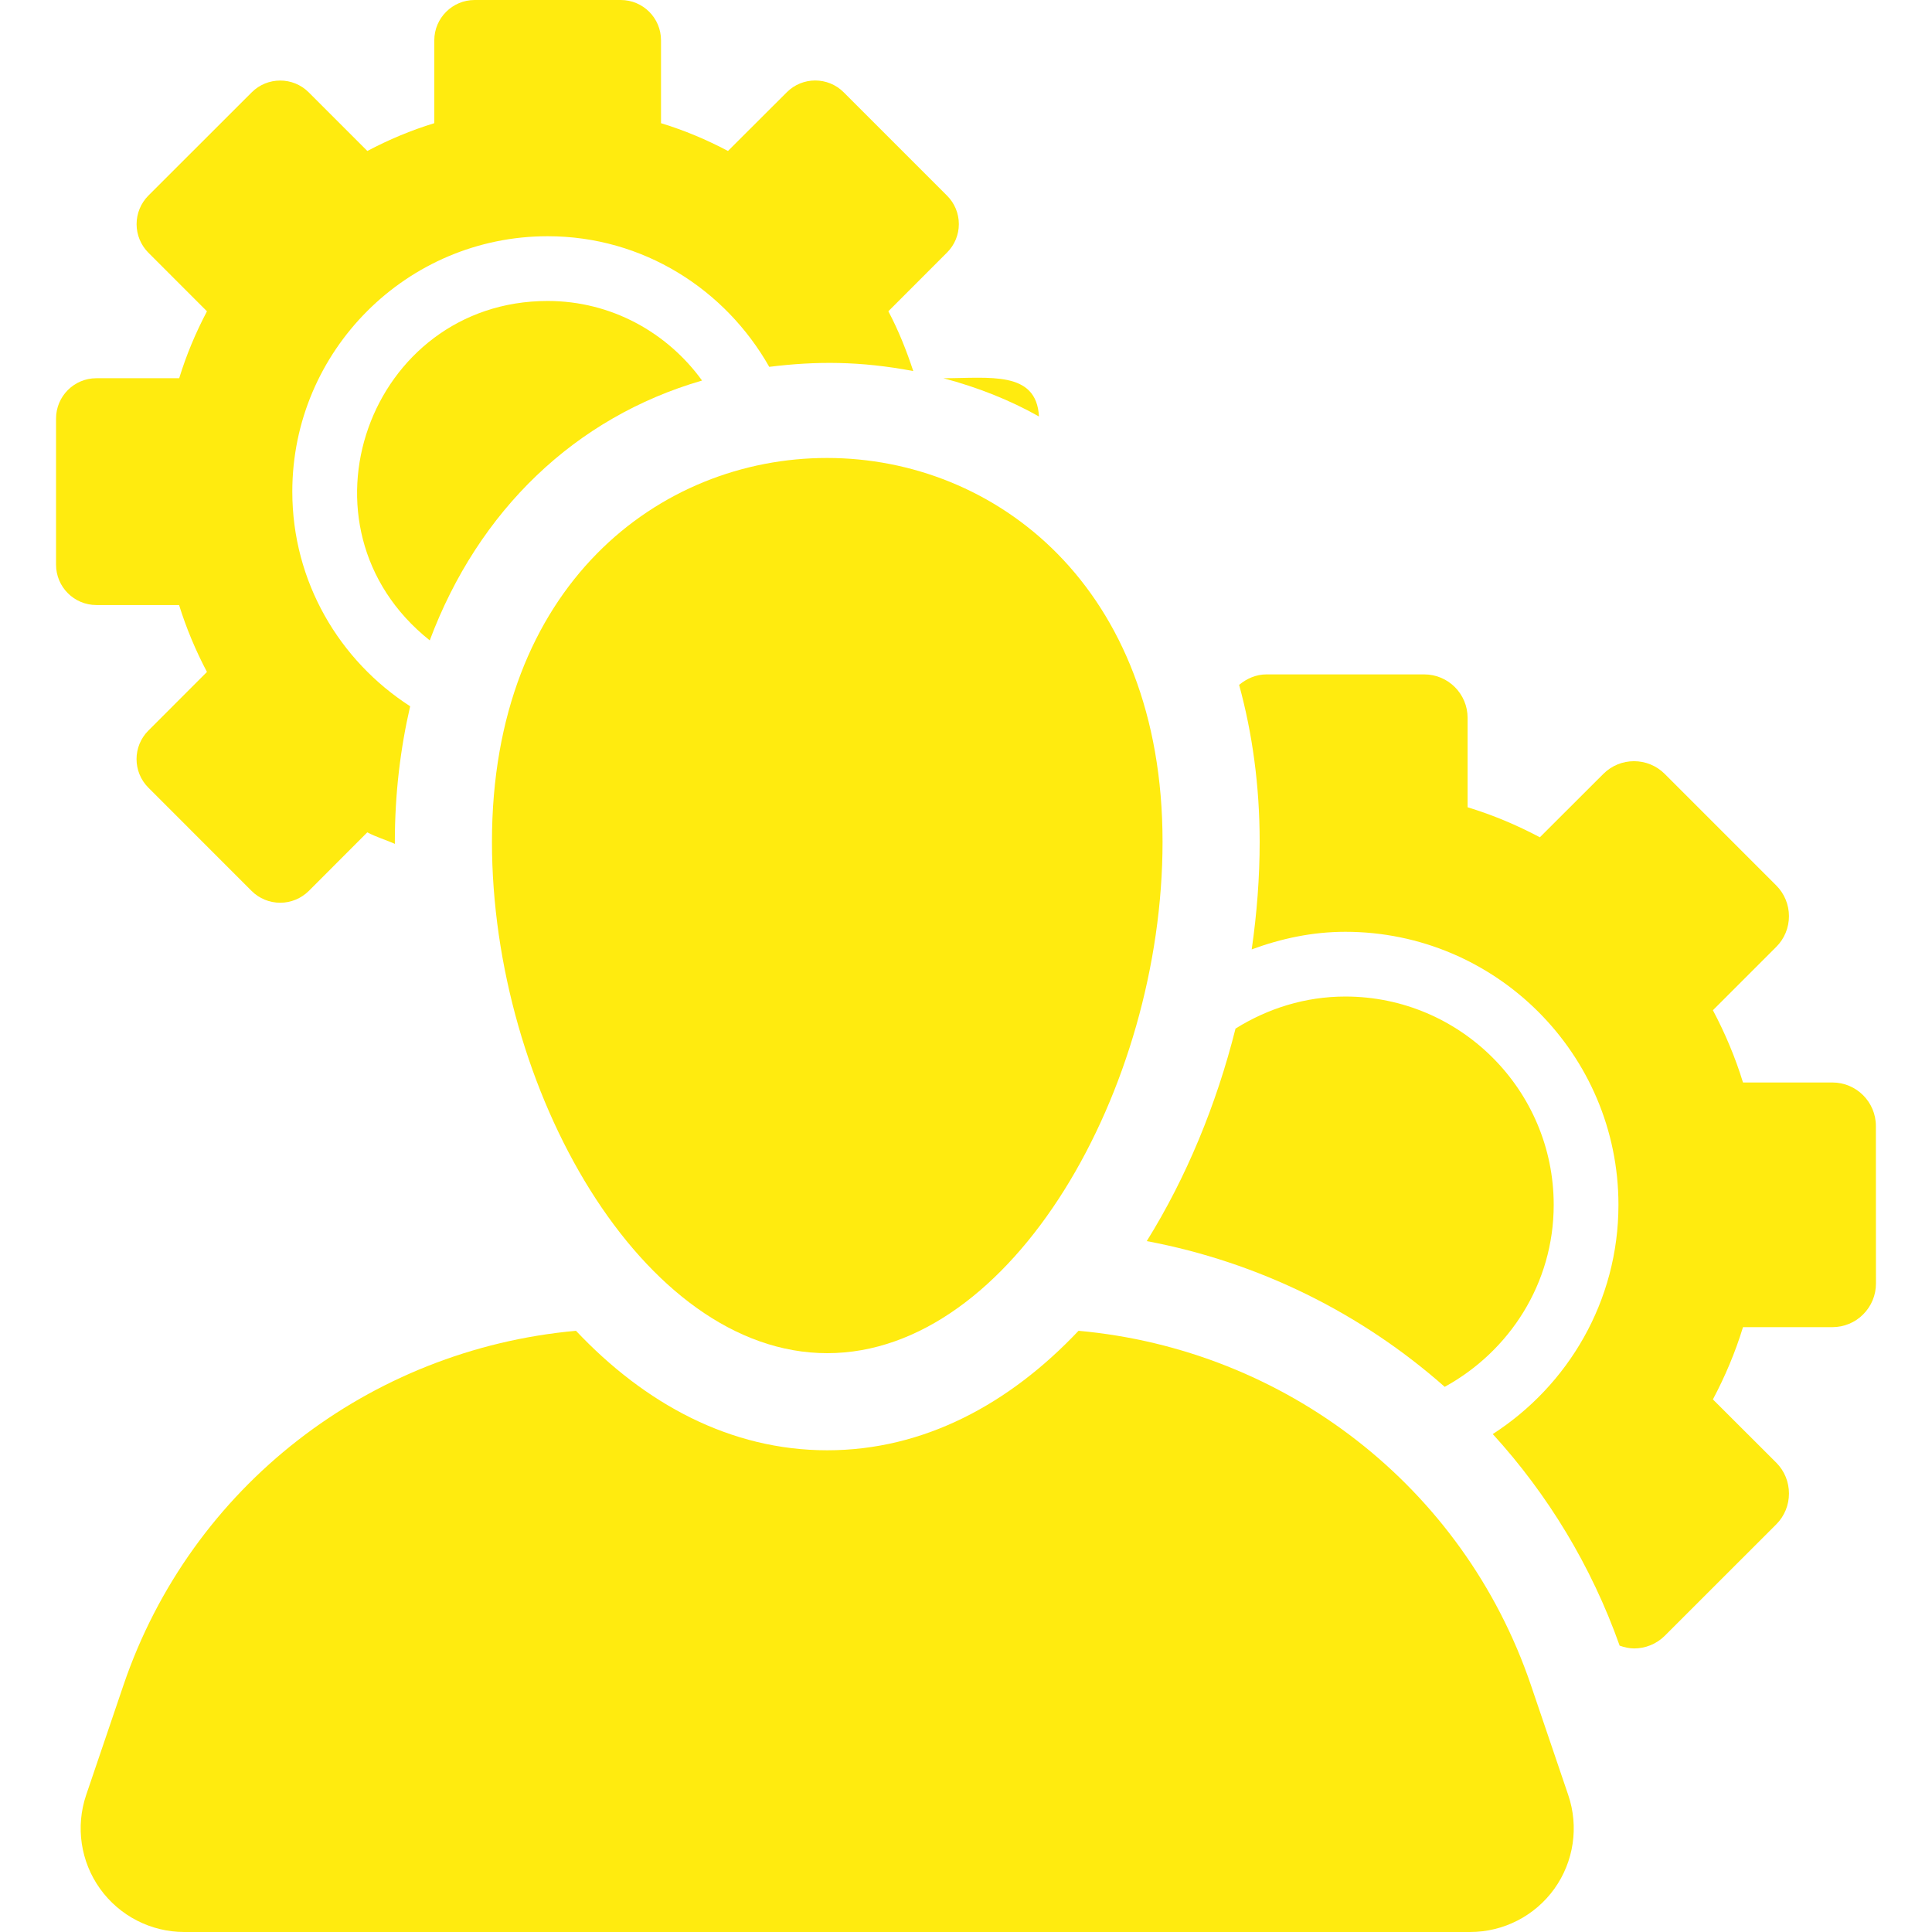
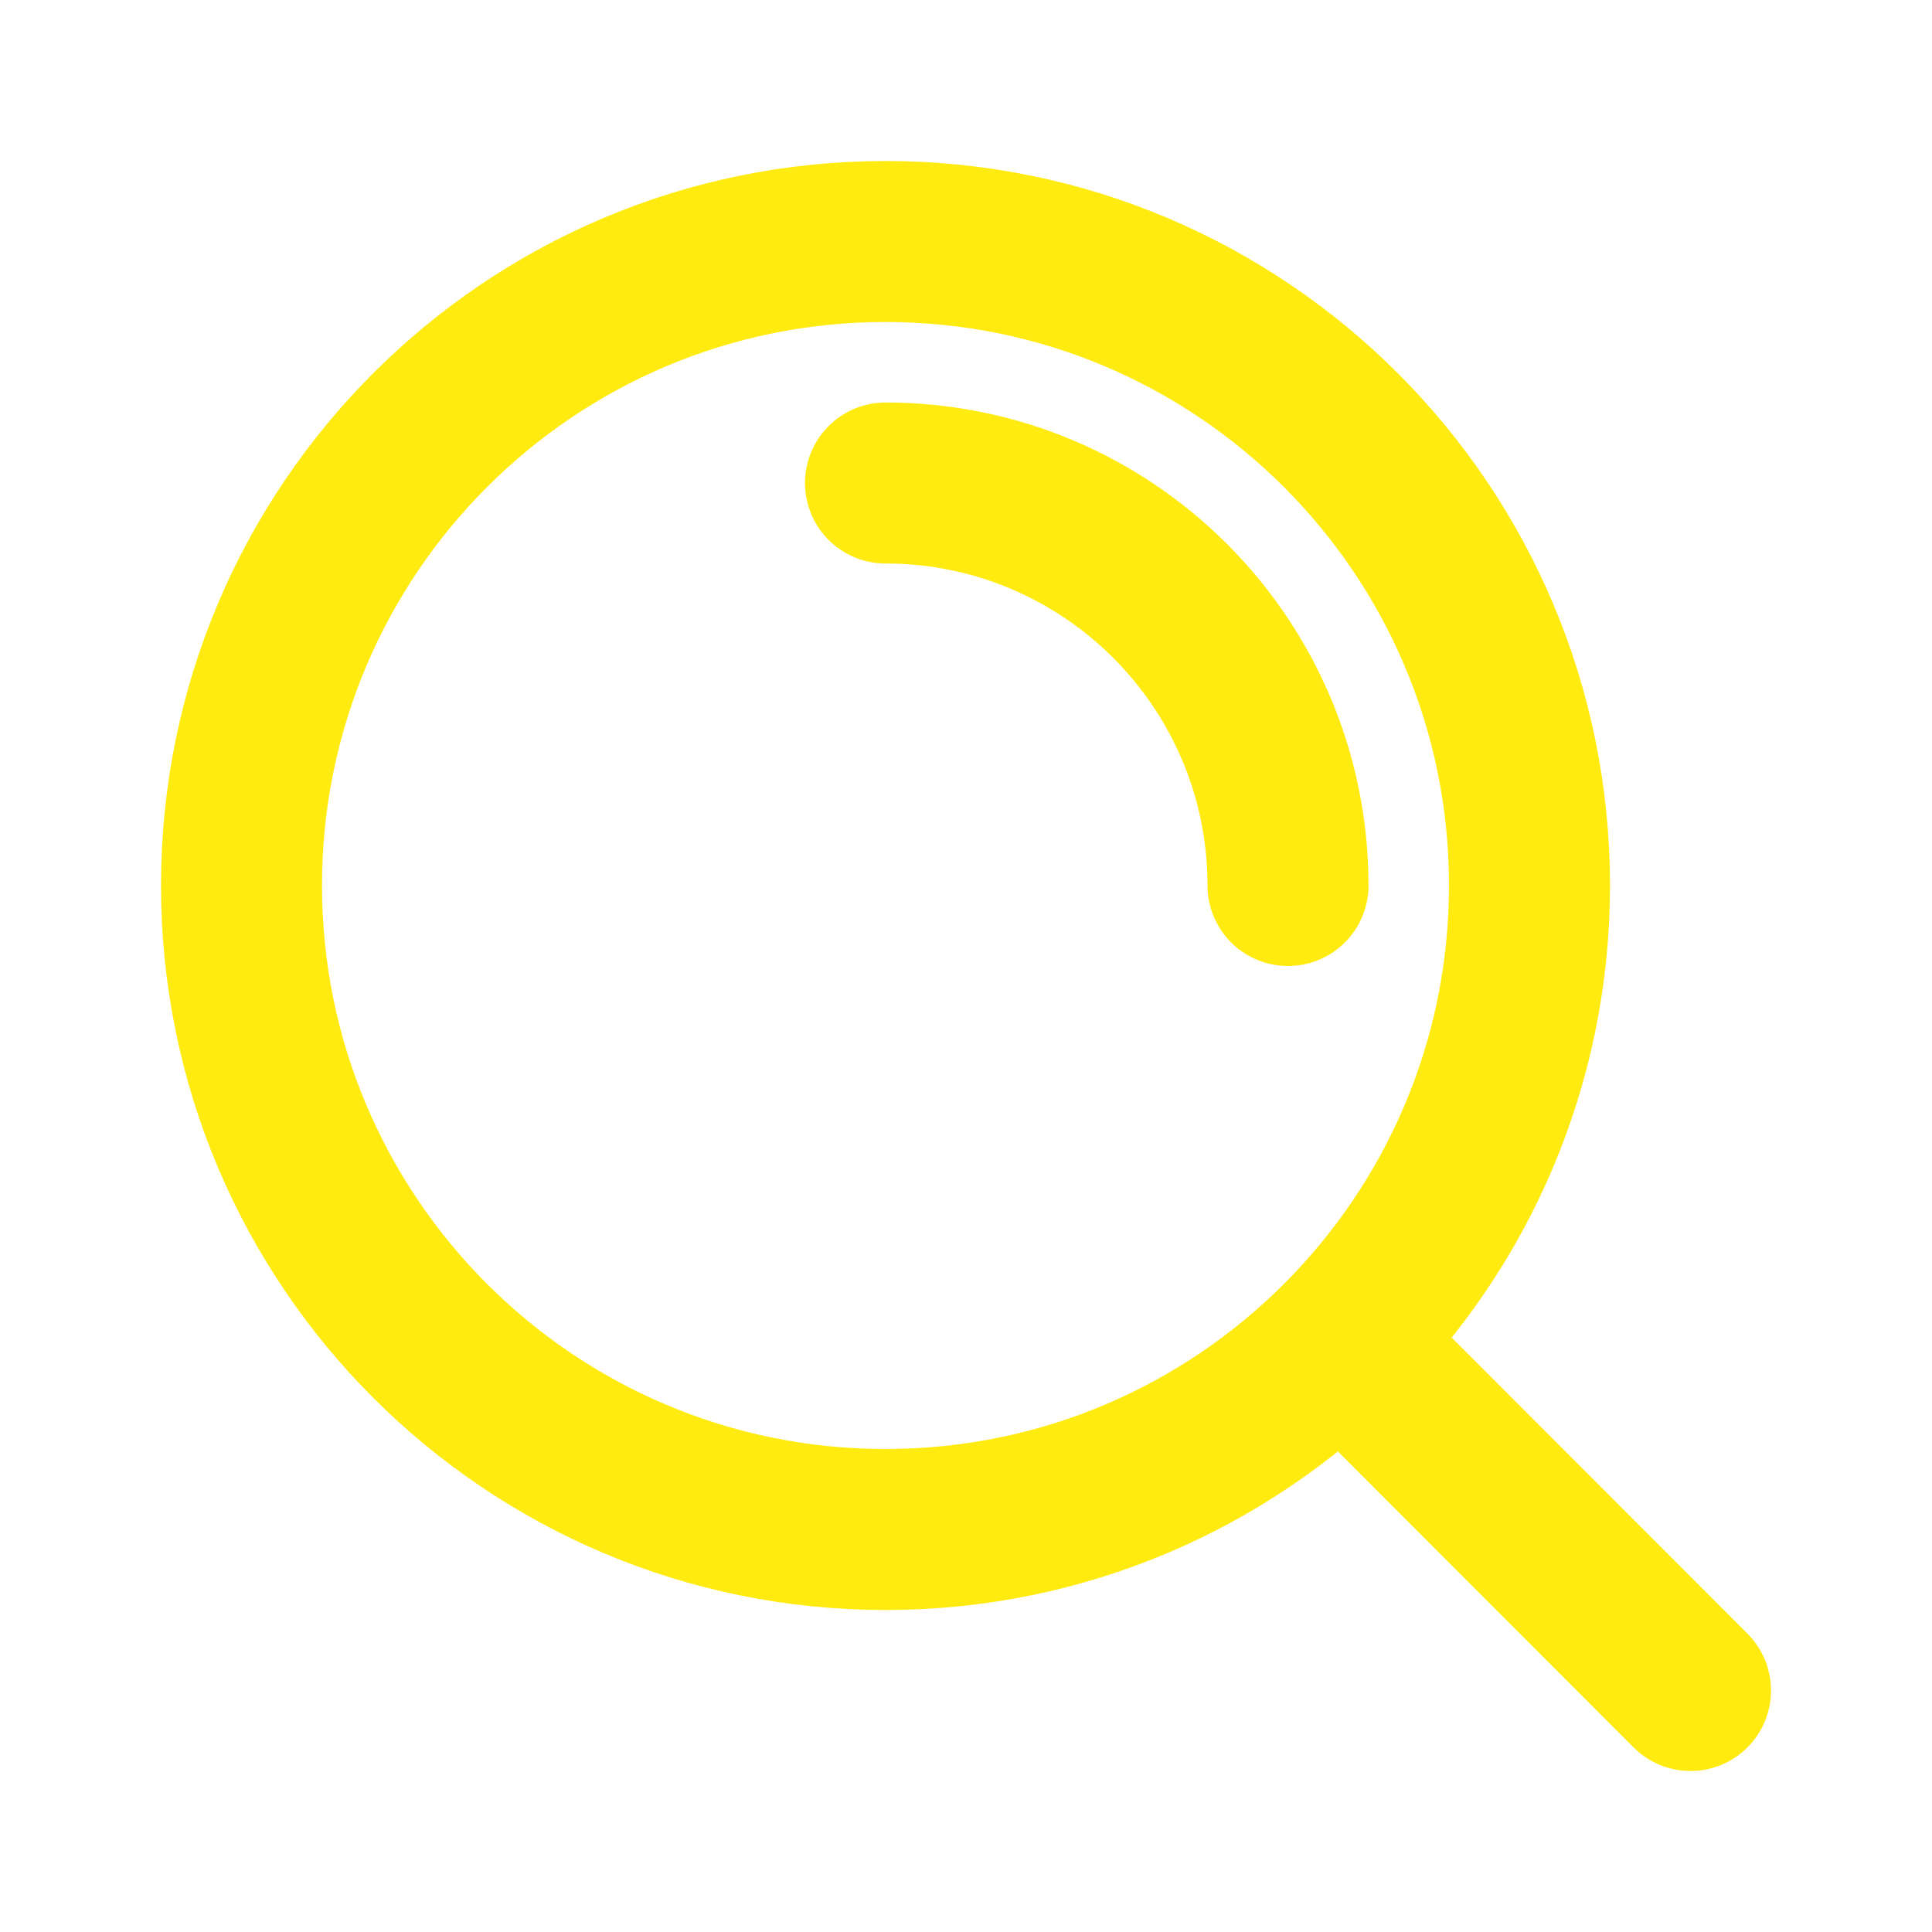
- <svg xmlns="http://www.w3.org/2000/svg" fill="#ffeb0f" height="200px" width="200px" version="1.1" id="Capa_1" viewBox="0 0 474.565 474.565" xml:space="preserve">
+ <svg xmlns="http://www.w3.org/2000/svg" viewBox="0 0 24 24" fill="none">
  <g id="SVGRepo_bgCarrier" stroke-width="0" />
  <g id="SVGRepo_tracerCarrier" stroke-linecap="round" stroke-linejoin="round" />
  <g id="SVGRepo_iconCarrier">
-     <g>
-       <path d="M255.204,102.3c-0.606-11.321-12.176-9.395-23.465-9.395C240.078,95.126,247.967,98.216,255.204,102.3z" />
-       <path d="M134.524,73.928c-43.825,0-63.997,55.471-28.963,83.37c11.943-31.89,35.718-54.788,66.886-63.826 C163.921,81.685,150.146,73.928,134.524,73.928z" />
-       <path d="M43.987,148.617c1.786,5.731,4.1,11.229,6.849,16.438L36.44,179.459c-3.866,3.866-3.866,10.141,0,14.015l25.375,25.383 c1.848,1.848,4.38,2.888,7.019,2.888c2.61,0,5.125-1.04,7.005-2.888l14.38-14.404c2.158,1.142,4.55,1.842,6.785,2.827 c0-0.164-0.016-0.334-0.016-0.498c0-11.771,1.352-22.875,3.759-33.302c-17.362-11.174-28.947-30.57-28.947-52.715 c0-34.592,28.139-62.739,62.723-62.739c23.418,0,43.637,13.037,54.43,32.084c11.523-1.429,22.347-1.429,35.376,1.033 c-1.676-5.07-3.648-10.032-6.118-14.683l14.396-14.411c1.878-1.856,2.918-4.38,2.918-7.004c0-2.625-1.04-5.148-2.918-7.004 l-25.361-25.367c-1.94-1.941-4.472-2.904-7.003-2.904c-2.532,0-5.063,0.963-6.989,2.904l-14.442,14.411 c-5.217-2.764-10.699-5.078-16.444-6.825V9.9c0-5.466-4.411-9.9-9.893-9.9h-35.888c-5.451,0-9.909,4.434-9.909,9.9v20.359 c-5.73,1.747-11.213,4.061-16.446,6.825L75.839,22.689c-1.942-1.941-4.473-2.904-7.005-2.904c-2.531,0-5.077,0.963-7.003,2.896 L36.44,48.048c-1.848,1.864-2.888,4.379-2.888,7.012c0,2.632,1.04,5.148,2.888,7.004l14.396,14.403 c-2.75,5.218-5.063,10.708-6.817,16.438H23.675c-5.482,0-9.909,4.441-9.909,9.915v35.889c0,5.458,4.427,9.908,9.909,9.908H43.987z" />
-       <path d="M354.871,340.654c15.872-8.705,26.773-25.367,26.773-44.703c0-28.217-22.967-51.168-51.184-51.168 c-9.923,0-19.118,2.966-26.975,7.873c-4.705,18.728-12.113,36.642-21.803,52.202C309.152,310.022,334.357,322.531,354.871,340.654z " />
-       <path d="M460.782,276.588c0-5.909-4.799-10.693-10.685-10.693H428.14c-1.896-6.189-4.411-12.121-7.393-17.75l15.544-15.544 c2.02-2.004,3.137-4.721,3.137-7.555c0-2.835-1.118-5.553-3.137-7.563l-27.363-27.371c-2.08-2.09-4.829-3.138-7.561-3.138 c-2.734,0-5.467,1.048-7.547,3.138l-15.576,15.552c-5.623-2.982-11.539-5.481-17.751-7.369v-21.958 c0-5.901-4.768-10.685-10.669-10.685H311.11c-2.594,0-4.877,1.04-6.739,2.578c3.26,11.895,5.046,24.793,5.046,38.552 c0,8.735-0.682,17.604-1.956,26.423c7.205-2.656,14.876-4.324,22.999-4.324c36.99,0,67.086,30.089,67.086,67.07 c0,23.637-12.345,44.353-30.872,56.303c13.48,14.784,24.195,32.324,31.168,51.976c1.148,0.396,2.344,0.684,3.54,0.684 c2.733,0,5.467-1.04,7.563-3.13l27.379-27.371c2.004-2.004,3.106-4.721,3.106-7.555s-1.102-5.551-3.106-7.563l-15.576-15.552 c2.982-5.621,5.497-11.555,7.393-17.75h21.957c2.826,0,5.575-1.118,7.563-3.138c2.004-1.996,3.138-4.72,3.138-7.555 L460.782,276.588z" />
-       <path d="M376.038,413.906c-16.602-48.848-60.471-82.445-111.113-87.018c-16.958,17.958-37.954,29.351-61.731,29.351 c-23.759,0-44.771-11.392-61.713-29.351c-50.672,4.573-94.543,38.17-111.145,87.026l-9.177,27.013 c-2.625,7.773-1.368,16.338,3.416,23.007c4.783,6.671,12.486,10.631,20.685,10.631h315.853c8.215,0,15.918-3.96,20.702-10.631 c4.767-6.669,6.041-15.234,3.4-23.007L376.038,413.906z" />
-       <path d="M120.842,206.782c0,60.589,36.883,125.603,82.352,125.603c45.487,0,82.368-65.014,82.368-125.603 C285.563,81.188,120.842,80.939,120.842,206.782z" />
-     </g>
+     <path d="M11 6C13.761 6 16 8.239 16 11M16.659 16.655L21 21M19 11C19 15.418 15.418 19 11 19C6.582 19 3 15.418 3 11C3 6.582 6.582 3 11 3C15.418 3 19 6.582 19 11Z" stroke="#ffeb0f" stroke-width="2" stroke-linecap="round" stroke-linejoin="round" />
  </g>
</svg>
